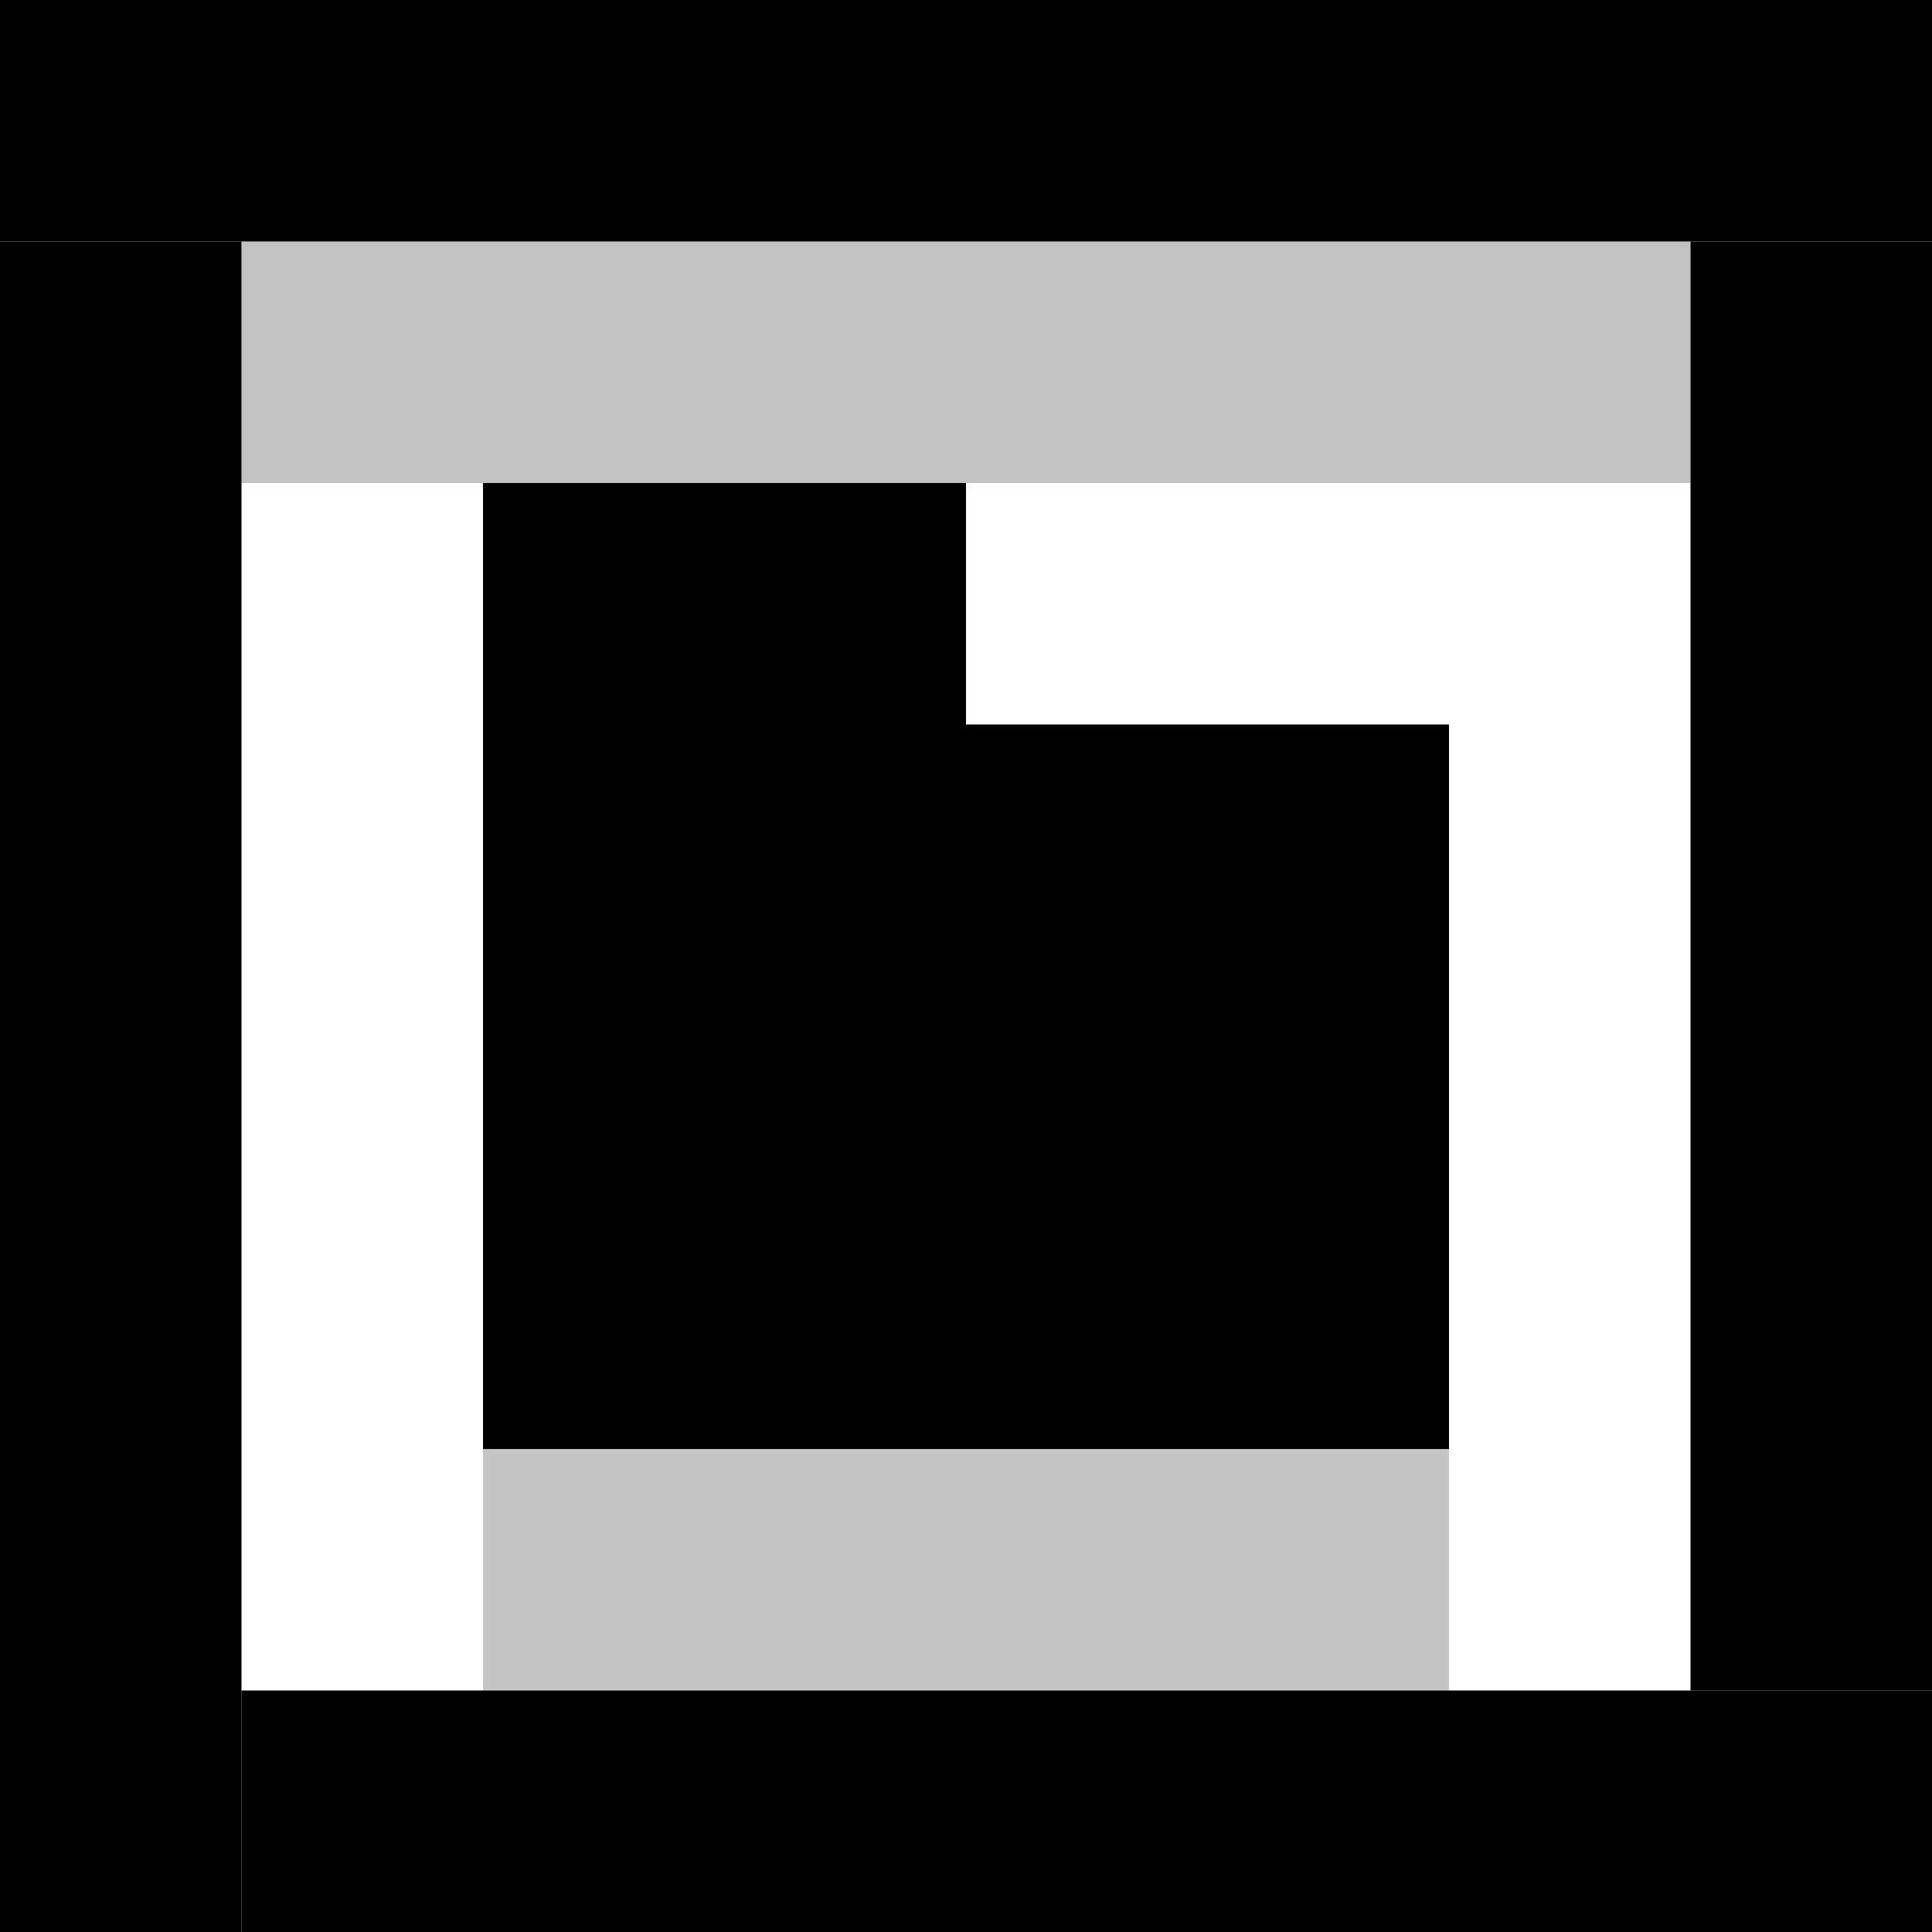
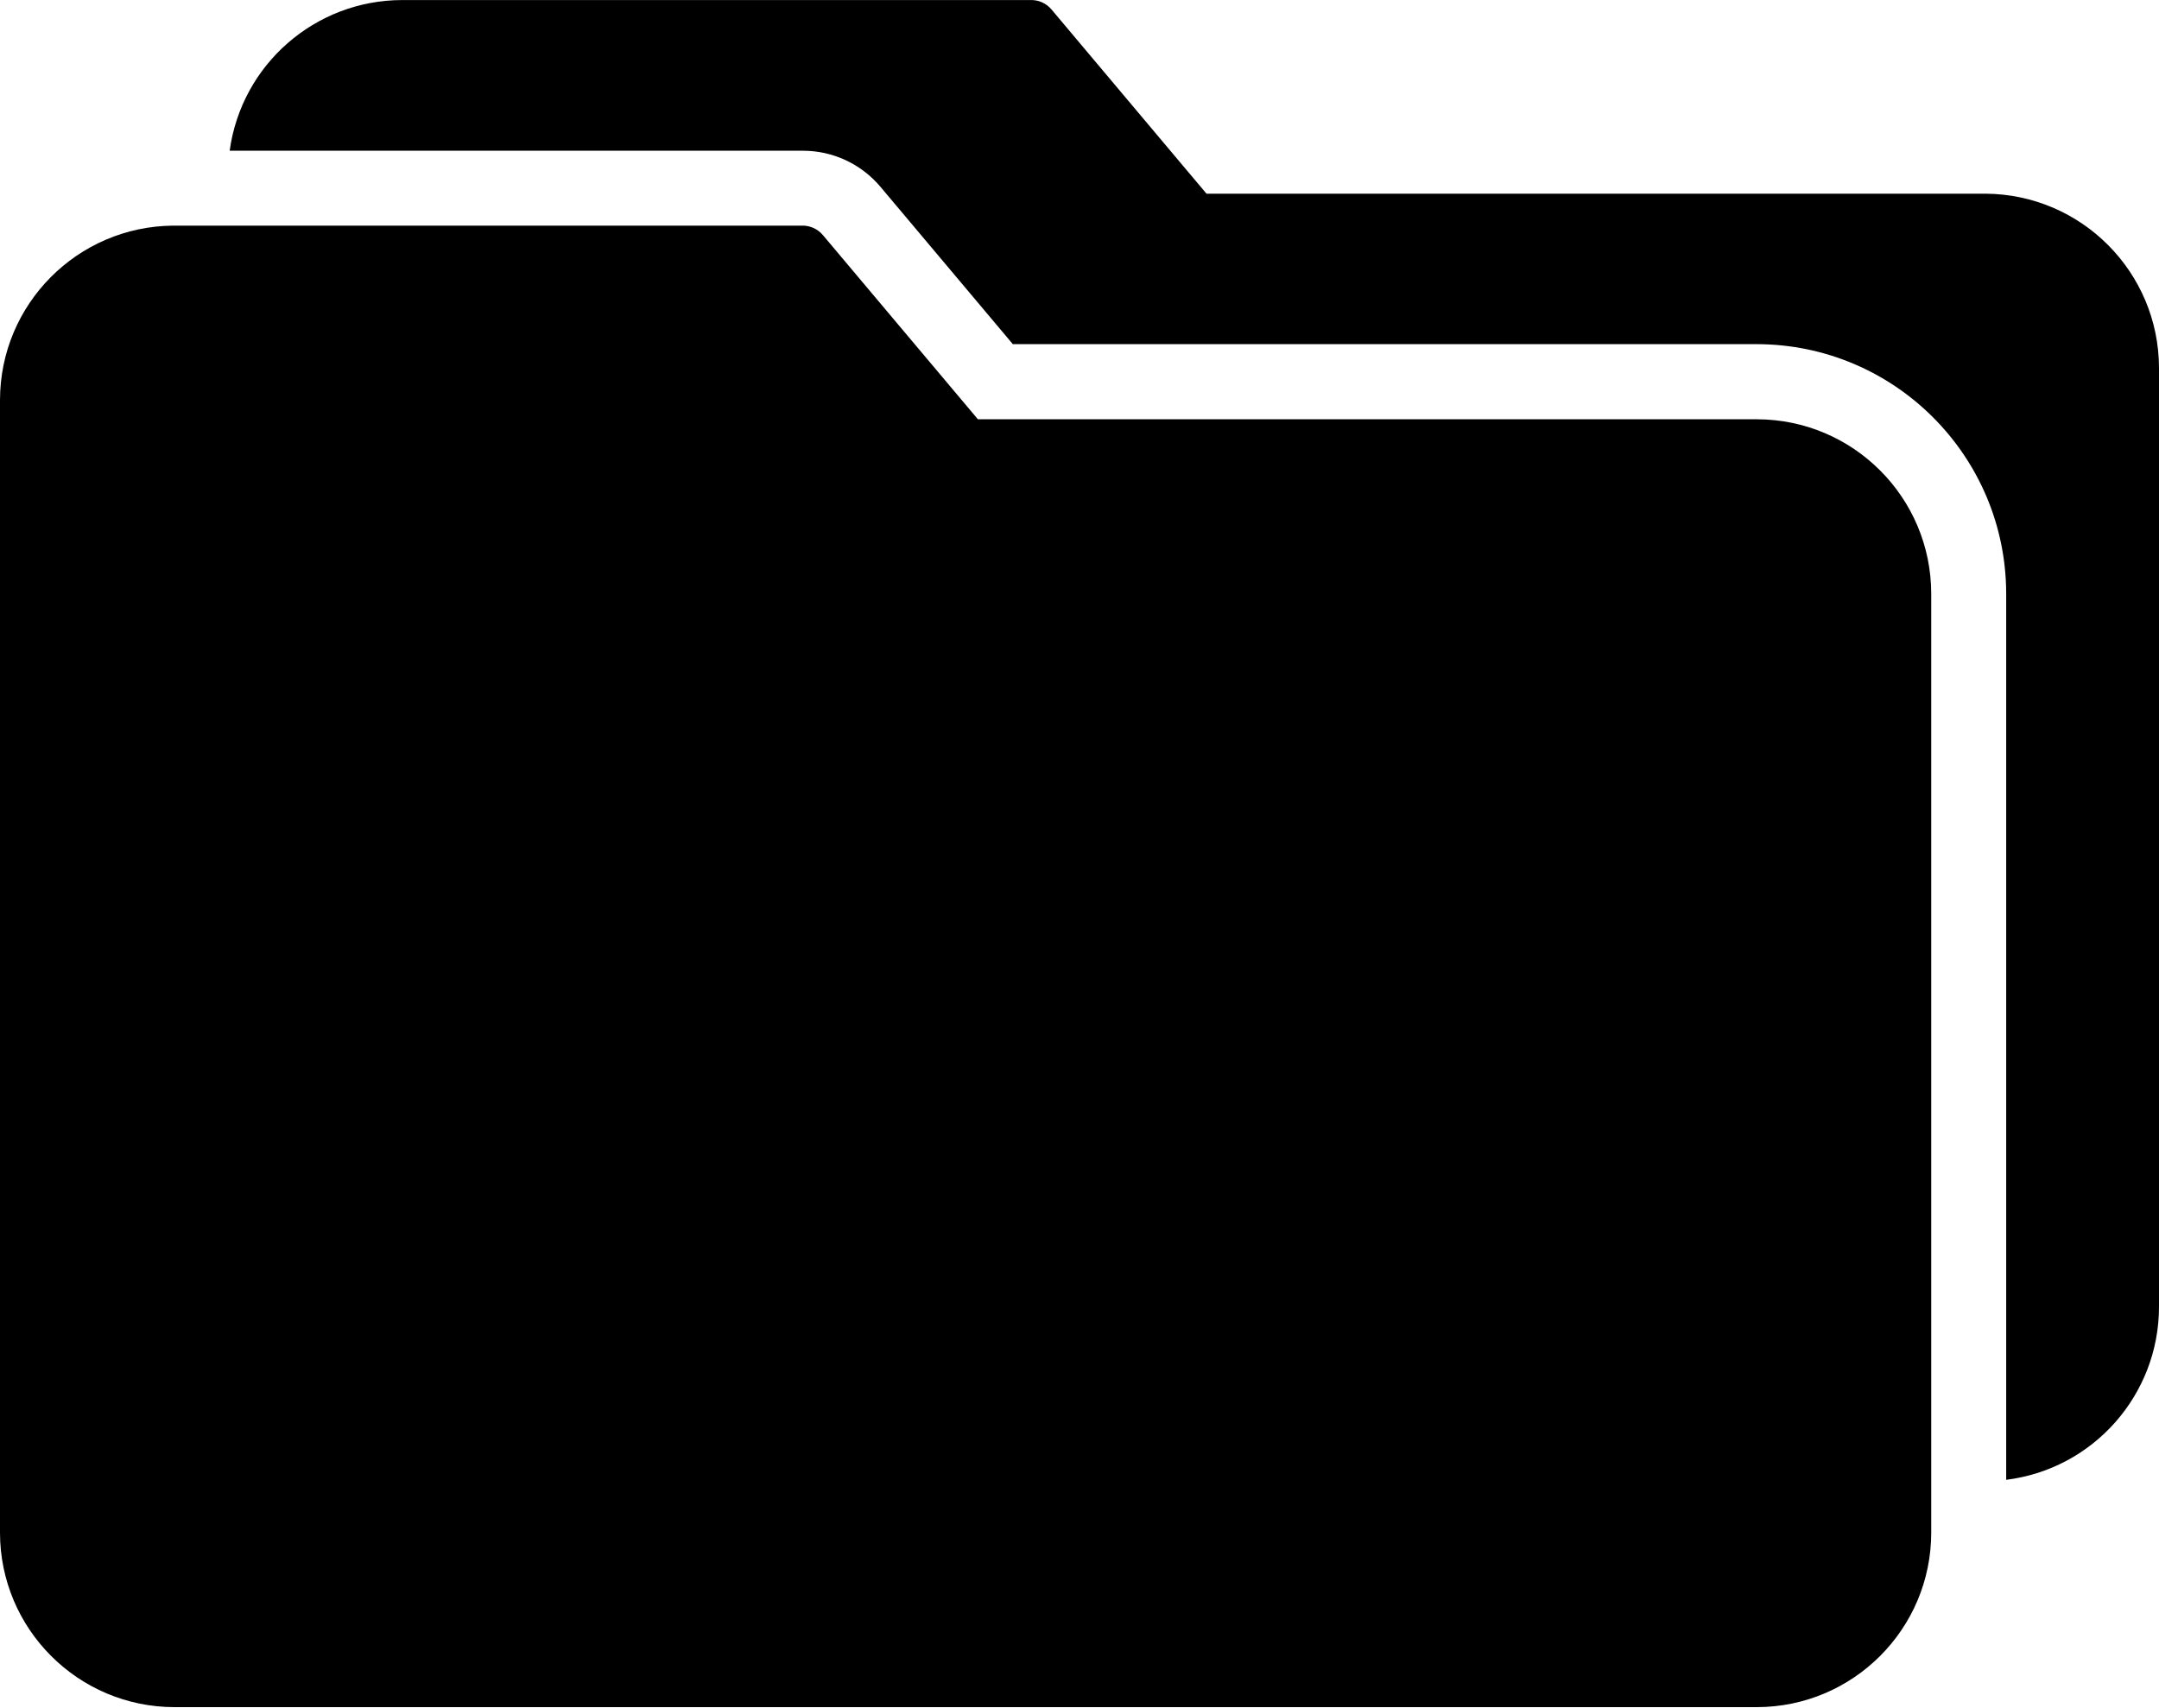
- <svg xmlns="http://www.w3.org/2000/svg" style="isolation:isolate" viewBox="280 1070 80 80" width="80pt" height="80pt">
+ <svg xmlns="http://www.w3.org/2000/svg" style="isolation:isolate" viewBox="300 1085.23 50 39.54" width="50pt" height="39.54pt">
  <g>
-     <rect x="280" y="1070" width="80" height="10" transform="matrix(1,0,0,1,0,0)" fill="rgb(0,0,0)" />
-     <g opacity="0.24">
-       <rect x="290" y="1080" width="60" height="10" transform="matrix(1,0,0,1,0,0)" fill="rgb(0,0,0)" />
-     </g>
-     <rect x="280" y="1080" width="10" height="70" transform="matrix(1,0,0,1,0,0)" fill="rgb(0,0,0)" />
-     <rect x="290" y="1140" width="70" height="10" transform="matrix(1,0,0,1,0,0)" fill="rgb(0,0,0)" />
-     <rect x="350" y="1080" width="10" height="60" transform="matrix(1,0,0,1,0,0)" fill="rgb(0,0,0)" />
-     <path d=" M 300 1090 L 320 1090 L 320 1100 L 340 1100 L 340 1130 L 300 1130 L 300 1090 Z " fill="rgb(0,0,0)" />
-     <g opacity="0.23">
-       <path d=" M 340 1130 L 340 1140 L 300 1140 L 300 1130 L 340 1130 Z " fill="rgb(0,0,0)" />
+     <g>
+       <g>
+         <g>
+           <path d=" M 340.686 1094.941 L 322.647 1094.941 L 319.059 1090.677 C 318.938 1090.532 318.757 1090.45 318.569 1090.456 L 304.015 1090.456 C 301.793 1090.472 300 1092.278 300 1094.5 L 300 1120.731 C 300.003 1122.96 301.81 1124.767 304.039 1124.77 L 340.686 1124.77 C 342.916 1124.767 344.723 1122.96 344.725 1120.731 L 344.725 1098.981 C 344.723 1096.751 342.916 1094.944 340.686 1094.941 Z " fill="rgb(0,0,0)" />
+         </g>
+       </g>
+       <g>
+         <g>
+           <path d=" M 345.985 1089.716 L 327.941 1089.716 L 324.353 1085.451 C 324.232 1085.306 324.051 1085.225 323.863 1085.231 L 309.314 1085.231 C 307.298 1085.234 305.593 1086.723 305.319 1088.721 L 318.588 1088.721 C 319.284 1088.719 319.945 1089.026 320.392 1089.559 L 323.456 1093.201 L 340.686 1093.201 C 343.873 1093.207 346.455 1095.789 346.461 1098.976 L 346.461 1119.505 C 348.481 1119.253 349.998 1117.536 350 1115.5 L 350 1093.75 C 349.995 1091.532 348.203 1089.732 345.985 1089.716 Z " fill="rgb(0,0,0)" />
+         </g>
+       </g>
    </g>
  </g>
</svg>
